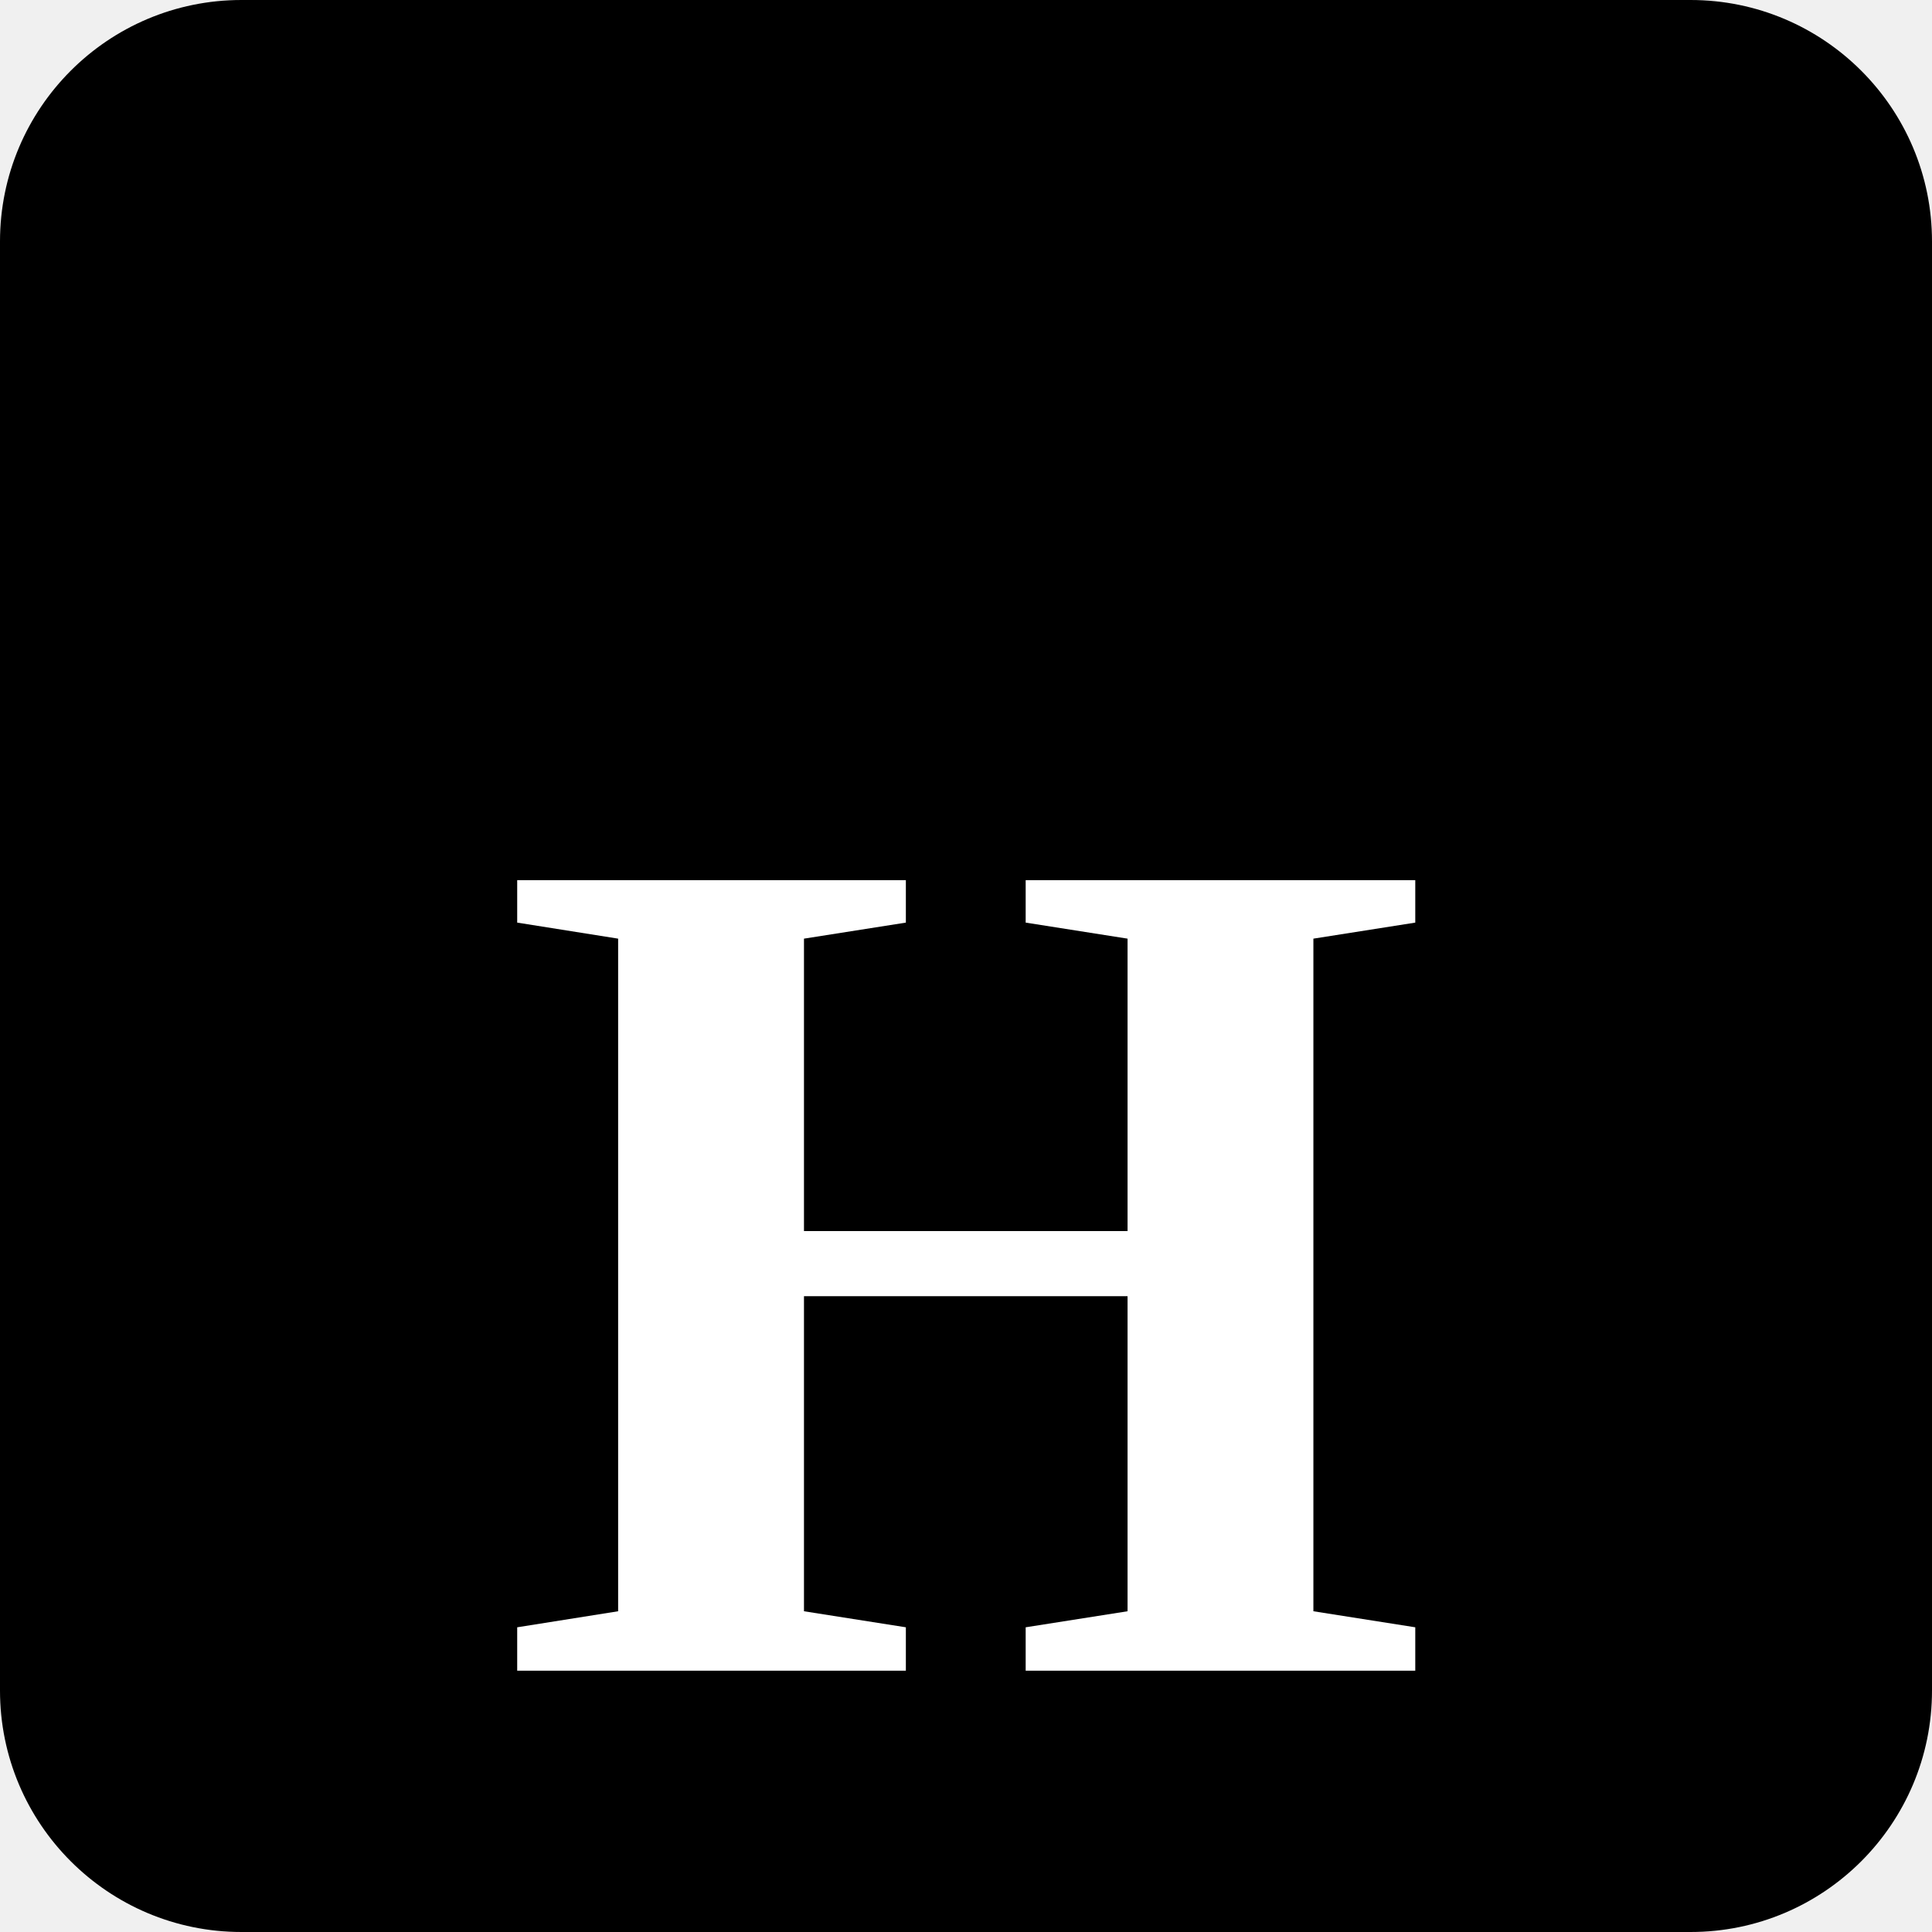
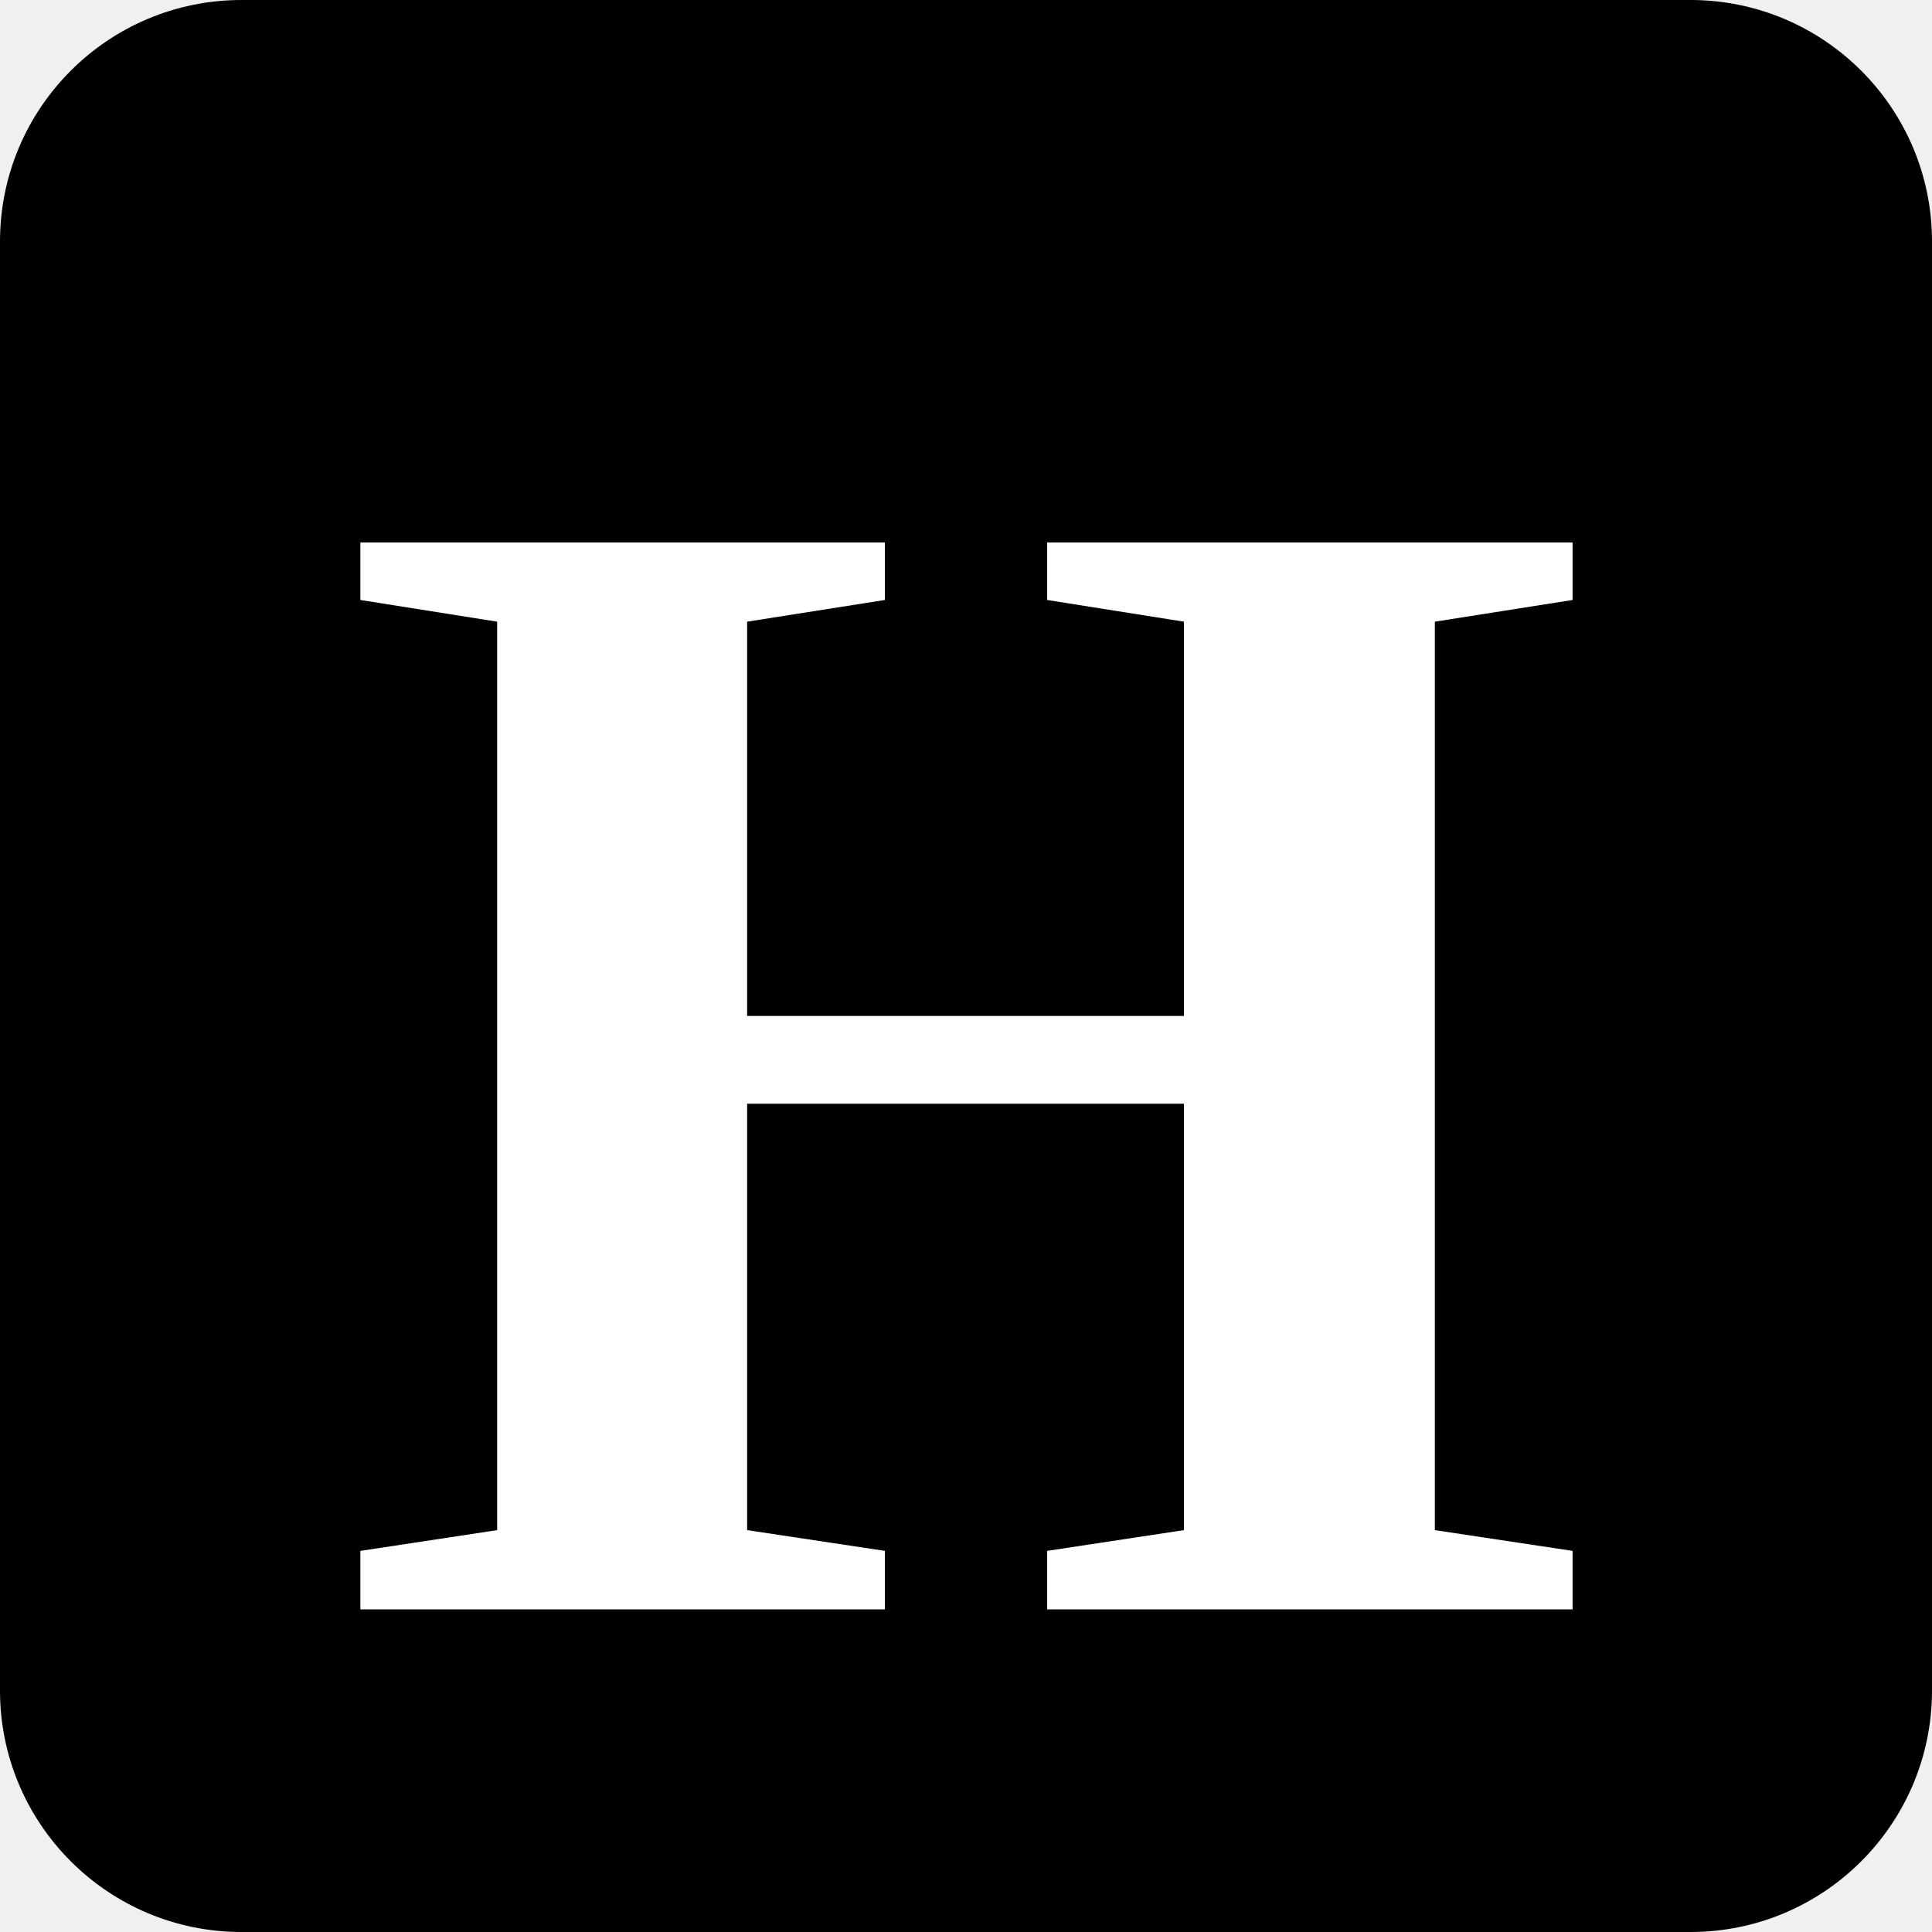
<svg xmlns="http://www.w3.org/2000/svg" width="32" height="32" viewBox="0 0 32 32">
  <rect width="32" height="32" fill="#000" rx="4" />
-   <text x="16" y="22" font-family="Georgia, 'Times New Roman', serif" font-size="20" font-weight="bold" text-anchor="middle" fill="#fff" dominant-baseline="middle">H</text>
+   <text x="16" y="19" font-family="Georgia, 'Times New Roman', serif" font-size="27" font-weight="bold" text-anchor="middle" fill="#fff" dominant-baseline="middle">H</text>
</svg>
